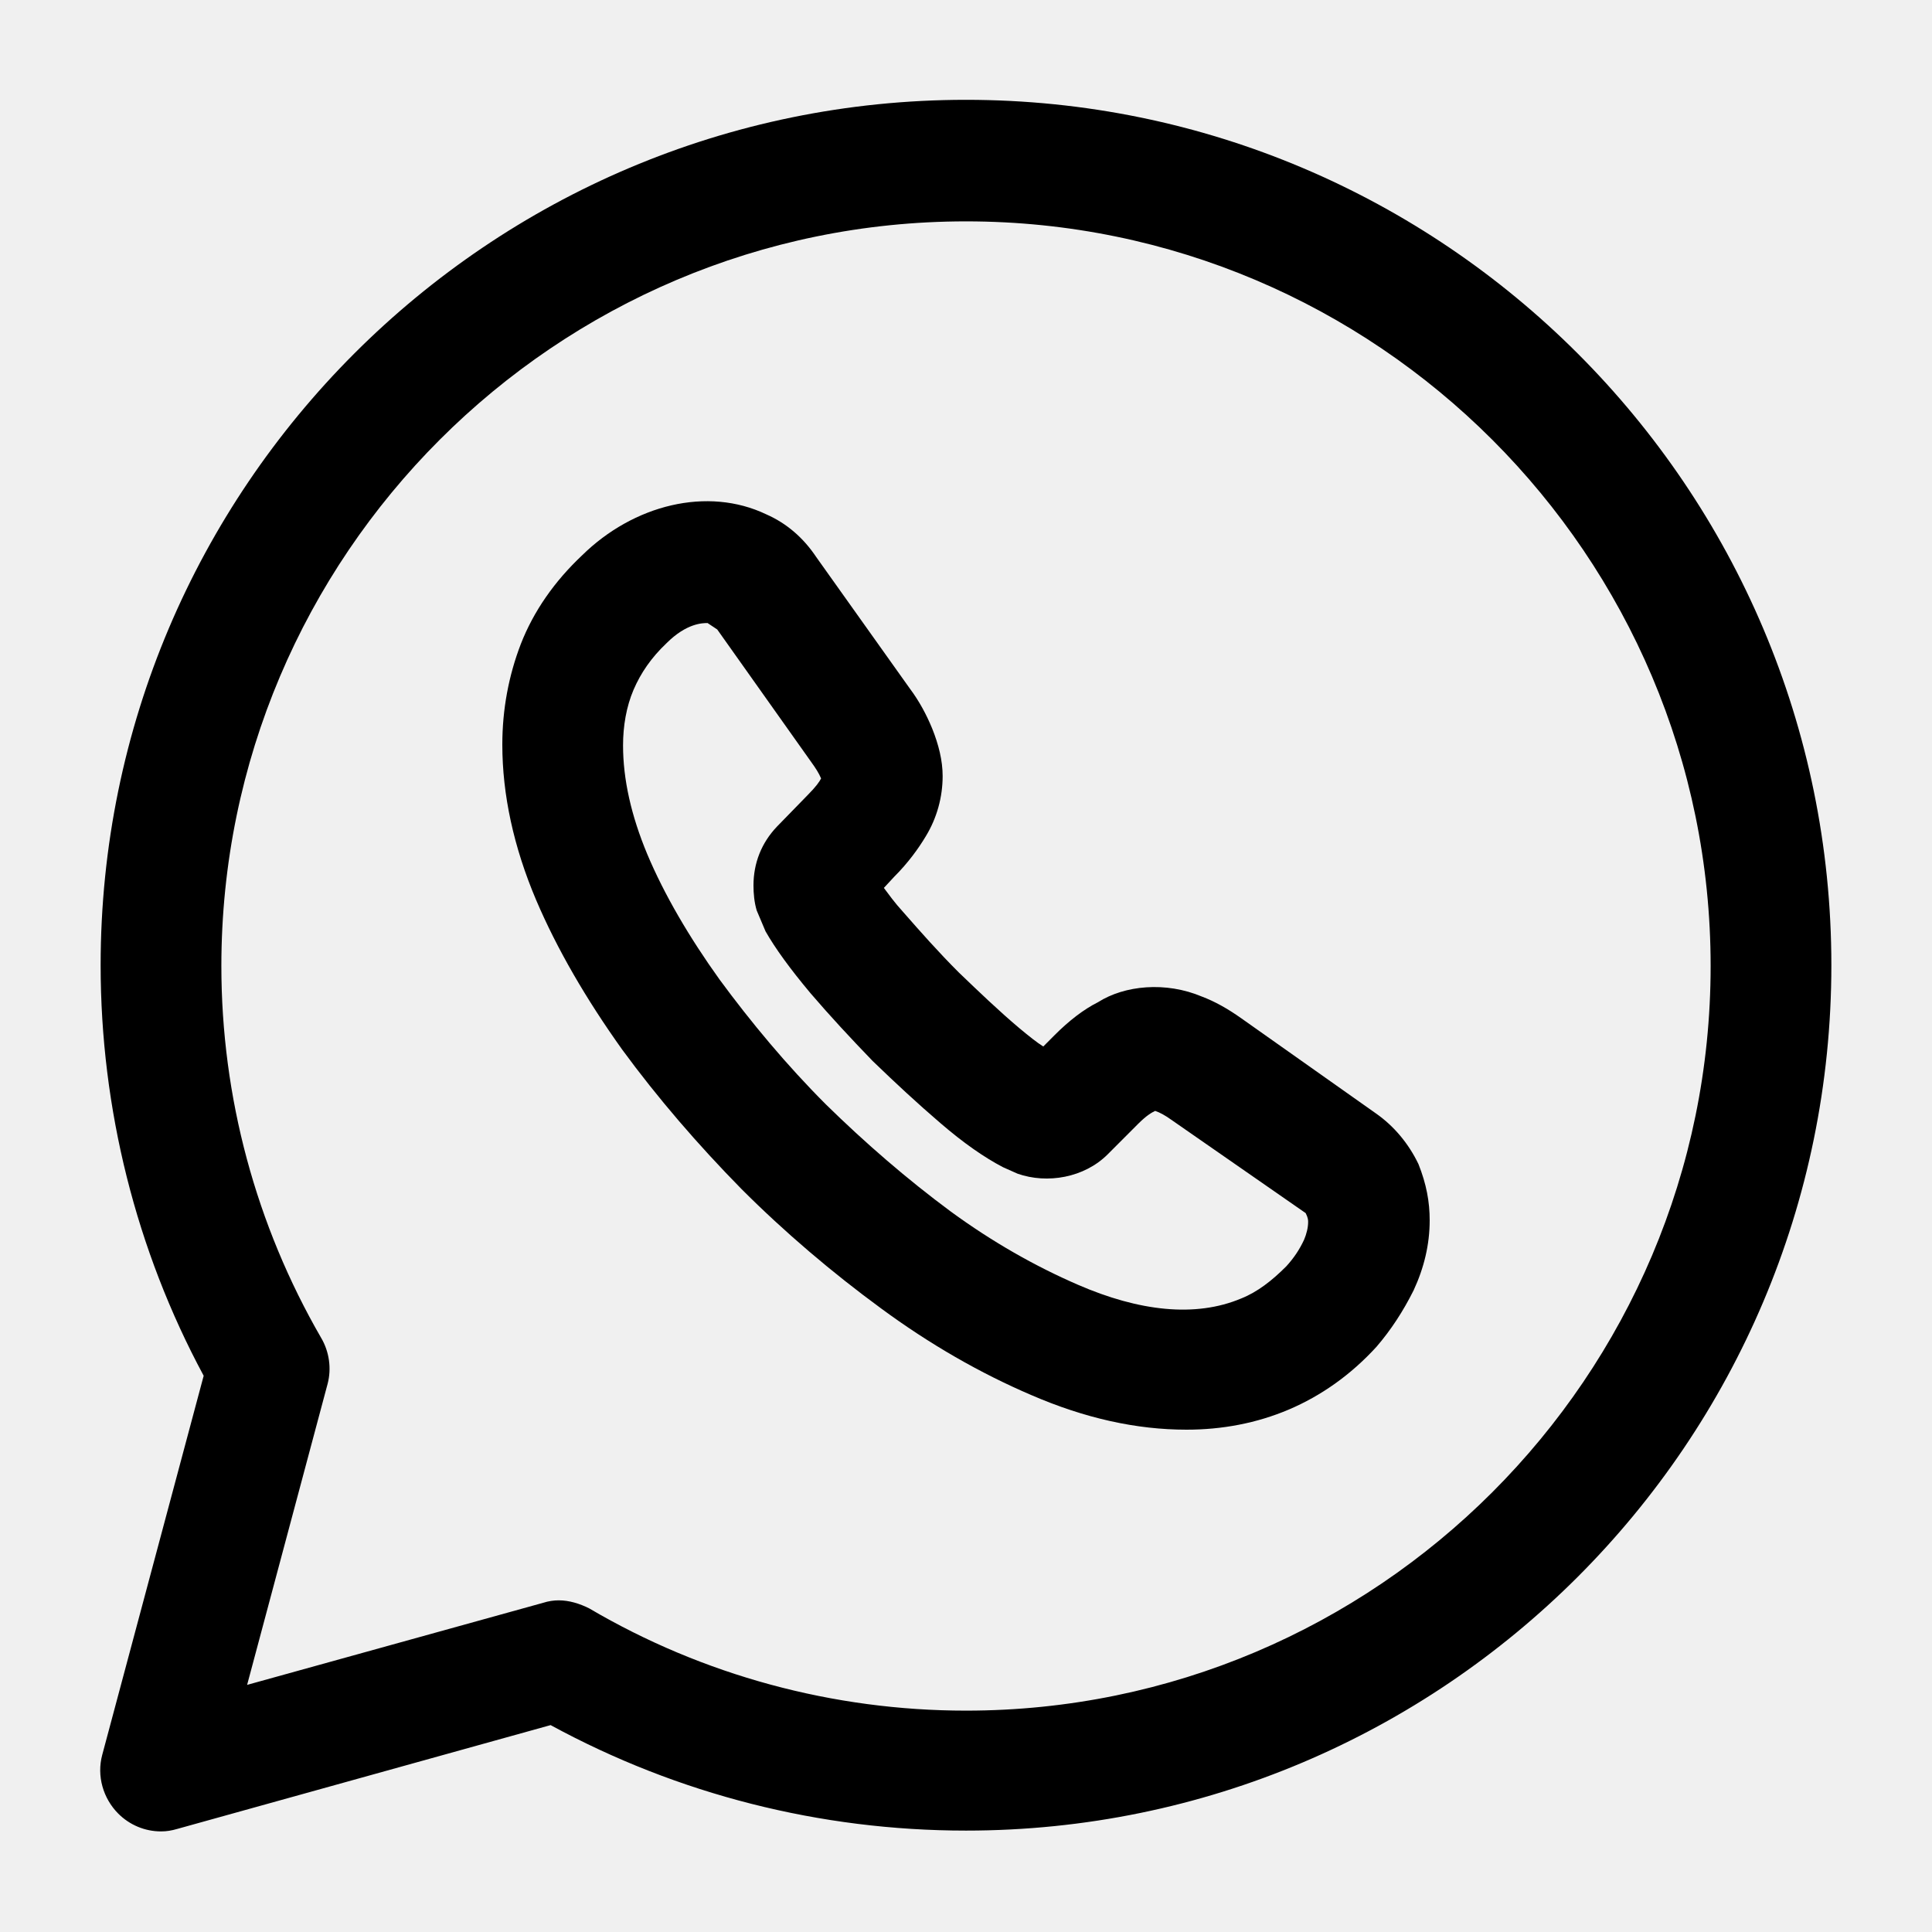
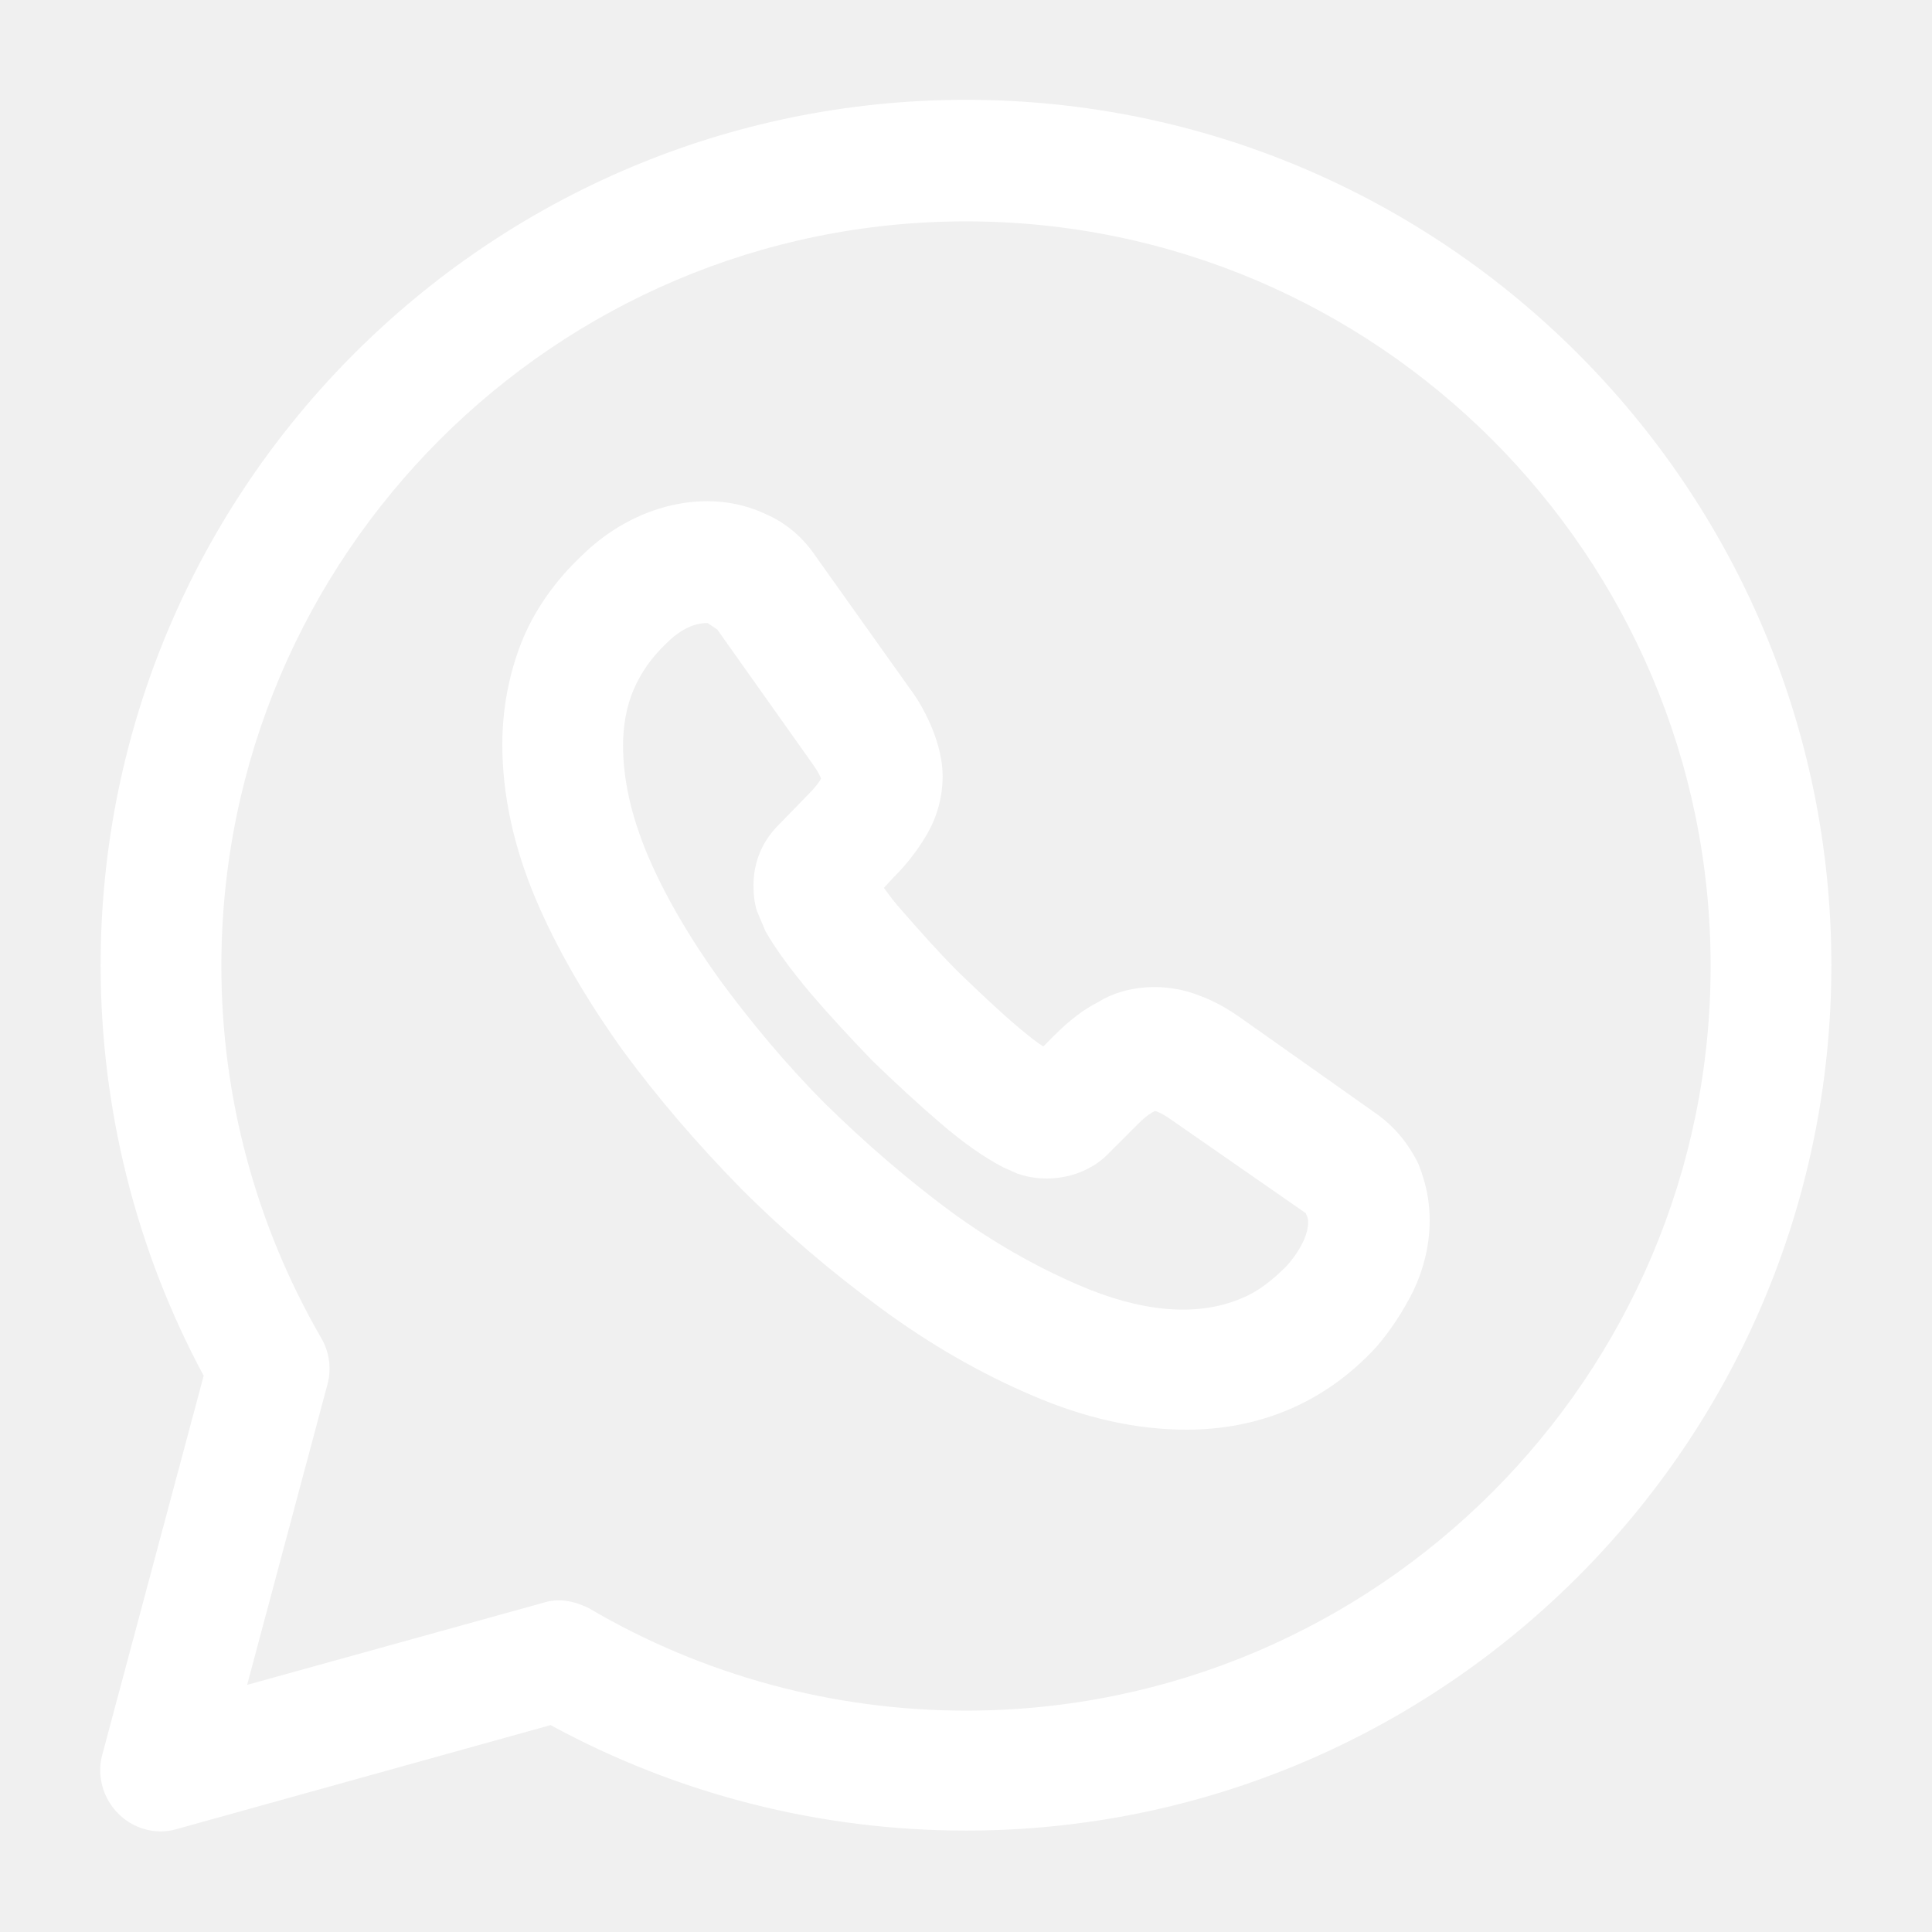
<svg xmlns="http://www.w3.org/2000/svg" width="45" height="45" viewBox="0 0 45 45" fill="none">
-   <path d="M3.75 42.657C3.375 42.657 3.019 42.507 2.756 42.244C2.4 41.888 2.25 41.363 2.381 40.875L4.744 32.044C3.169 29.119 2.344 25.819 2.344 22.481C2.344 11.363 11.381 2.325 22.5 2.325C33.619 2.325 42.656 11.363 42.656 22.481C42.656 33.6 33.619 42.638 22.5 42.638C19.106 42.638 15.788 41.794 12.825 40.181L4.125 42.6C3.994 42.638 3.881 42.657 3.75 42.657ZM13.012 37.275C13.256 37.275 13.5 37.35 13.725 37.463C16.369 39.019 19.406 39.844 22.5 39.844C32.062 39.844 39.844 32.063 39.844 22.5C39.844 12.938 32.062 5.156 22.5 5.156C12.938 5.156 5.156 12.938 5.156 22.5C5.156 25.556 5.963 28.538 7.481 31.163C7.669 31.482 7.725 31.875 7.631 32.231L5.756 39.244L12.656 37.331C12.769 37.294 12.9 37.275 13.012 37.275Z" fill="black" />
-   <path d="M27.637 33.3C26.475 33.3 25.275 33.037 24.019 32.493C22.837 31.987 21.656 31.312 20.512 30.468C19.387 29.643 18.281 28.706 17.269 27.693C16.256 26.662 15.319 25.575 14.494 24.45C13.65 23.268 12.975 22.106 12.487 20.962C11.962 19.724 11.7 18.506 11.7 17.343C11.7 16.518 11.85 15.731 12.131 15C12.431 14.231 12.919 13.537 13.556 12.937C14.756 11.756 16.481 11.325 17.85 11.981C18.319 12.187 18.712 12.525 19.012 12.975L21.187 16.031C21.412 16.331 21.581 16.649 21.712 16.968C21.863 17.343 21.956 17.718 21.956 18.075C21.956 18.562 21.825 19.05 21.562 19.481C21.394 19.762 21.15 20.1 20.831 20.418L20.587 20.681C20.7 20.831 20.831 21.018 21.037 21.243C21.431 21.693 21.862 22.181 22.331 22.649C22.8 23.099 23.269 23.549 23.737 23.943C23.962 24.131 24.15 24.281 24.3 24.375L24.562 24.112C24.9 23.774 25.238 23.512 25.575 23.343C26.194 22.95 27.15 22.856 27.994 23.212C28.294 23.325 28.594 23.493 28.912 23.718L32.044 25.931C32.475 26.231 32.812 26.643 33.038 27.112C33.225 27.581 33.3 27.993 33.3 28.425C33.3 28.987 33.169 29.531 32.925 30.056C32.681 30.543 32.4 30.975 32.062 31.368C31.462 32.025 30.769 32.512 30.019 32.831C29.269 33.15 28.462 33.3 27.637 33.3ZM16.481 14.512C16.369 14.512 15.994 14.512 15.525 14.981C15.169 15.318 14.925 15.675 14.756 16.068C14.588 16.462 14.512 16.912 14.512 17.362C14.512 18.15 14.7 18.993 15.075 19.893C15.469 20.831 16.05 21.825 16.762 22.818C17.494 23.812 18.319 24.806 19.238 25.725C20.156 26.625 21.131 27.468 22.144 28.218C23.119 28.931 24.113 29.493 25.106 29.924C26.531 30.543 27.844 30.693 28.912 30.243C29.287 30.093 29.625 29.831 29.962 29.493C30.131 29.306 30.262 29.118 30.375 28.875C30.431 28.743 30.469 28.593 30.469 28.462C30.469 28.424 30.469 28.368 30.412 28.256L27.281 26.081C27.15 25.987 27.019 25.912 26.906 25.875C26.831 25.912 26.719 25.968 26.512 26.174L25.8 26.887C25.256 27.431 24.394 27.581 23.7 27.337L23.363 27.187C22.931 26.962 22.444 26.625 21.9 26.156C21.375 25.706 20.869 25.237 20.325 24.712C19.8 24.168 19.331 23.662 18.881 23.137C18.394 22.556 18.056 22.087 17.831 21.693L17.625 21.206C17.569 21.018 17.55 20.812 17.55 20.625C17.55 20.1 17.738 19.631 18.094 19.256L18.806 18.525C19.012 18.318 19.087 18.206 19.125 18.131C19.069 18 18.994 17.887 18.9 17.756L16.706 14.662L16.481 14.512Z" fill="black" />
+   <path d="M3.75 42.657C3.375 42.657 3.019 42.507 2.756 42.244C2.4 41.888 2.25 41.363 2.381 40.875L4.744 32.044C3.169 29.119 2.344 25.819 2.344 22.481C2.344 11.363 11.381 2.325 22.5 2.325C33.619 2.325 42.656 11.363 42.656 22.481C42.656 33.6 33.619 42.638 22.5 42.638C19.106 42.638 15.788 41.794 12.825 40.181L4.125 42.6C3.994 42.638 3.881 42.657 3.75 42.657ZM13.012 37.275C13.256 37.275 13.5 37.35 13.725 37.463C16.369 39.019 19.406 39.844 22.5 39.844C32.062 39.844 39.844 32.063 39.844 22.5C39.844 12.938 32.062 5.156 22.5 5.156C12.938 5.156 5.156 12.938 5.156 22.5C5.156 25.556 5.963 28.538 7.481 31.163C7.669 31.482 7.725 31.875 7.631 32.231L5.756 39.244L12.656 37.331C12.769 37.294 12.9 37.275 13.012 37.275Z" fill="white" />
+   <path d="M27.637 33.3C26.475 33.3 25.275 33.037 24.019 32.493C22.837 31.987 21.656 31.312 20.512 30.468C19.387 29.643 18.281 28.706 17.269 27.693C16.256 26.662 15.319 25.575 14.494 24.45C13.65 23.268 12.975 22.106 12.487 20.962C11.962 19.724 11.7 18.506 11.7 17.343C11.7 16.518 11.85 15.731 12.131 15C12.431 14.231 12.919 13.537 13.556 12.937C14.756 11.756 16.481 11.325 17.85 11.981C18.319 12.187 18.712 12.525 19.012 12.975L21.187 16.031C21.412 16.331 21.581 16.649 21.712 16.968C21.863 17.343 21.956 17.718 21.956 18.075C21.956 18.562 21.825 19.05 21.562 19.481C21.394 19.762 21.15 20.1 20.831 20.418L20.587 20.681C20.7 20.831 20.831 21.018 21.037 21.243C21.431 21.693 21.862 22.181 22.331 22.649C22.8 23.099 23.269 23.549 23.737 23.943C23.962 24.131 24.15 24.281 24.3 24.375L24.562 24.112C24.9 23.774 25.238 23.512 25.575 23.343C26.194 22.95 27.15 22.856 27.994 23.212C28.294 23.325 28.594 23.493 28.912 23.718L32.044 25.931C32.475 26.231 32.812 26.643 33.038 27.112C33.225 27.581 33.3 27.993 33.3 28.425C33.3 28.987 33.169 29.531 32.925 30.056C32.681 30.543 32.4 30.975 32.062 31.368C31.462 32.025 30.769 32.512 30.019 32.831C29.269 33.15 28.462 33.3 27.637 33.3ZM16.481 14.512C16.369 14.512 15.994 14.512 15.525 14.981C15.169 15.318 14.925 15.675 14.756 16.068C14.588 16.462 14.512 16.912 14.512 17.362C14.512 18.15 14.7 18.993 15.075 19.893C15.469 20.831 16.05 21.825 16.762 22.818C17.494 23.812 18.319 24.806 19.238 25.725C20.156 26.625 21.131 27.468 22.144 28.218C23.119 28.931 24.113 29.493 25.106 29.924C26.531 30.543 27.844 30.693 28.912 30.243C29.287 30.093 29.625 29.831 29.962 29.493C30.131 29.306 30.262 29.118 30.375 28.875C30.431 28.743 30.469 28.593 30.469 28.462C30.469 28.424 30.469 28.368 30.412 28.256L27.281 26.081C27.15 25.987 27.019 25.912 26.906 25.875C26.831 25.912 26.719 25.968 26.512 26.174L25.8 26.887C25.256 27.431 24.394 27.581 23.7 27.337L23.363 27.187C22.931 26.962 22.444 26.625 21.9 26.156C21.375 25.706 20.869 25.237 20.325 24.712C19.8 24.168 19.331 23.662 18.881 23.137C18.394 22.556 18.056 22.087 17.831 21.693L17.625 21.206C17.569 21.018 17.55 20.812 17.55 20.625C17.55 20.1 17.738 19.631 18.094 19.256L18.806 18.525C19.012 18.318 19.087 18.206 19.125 18.131C19.069 18 18.994 17.887 18.9 17.756L16.706 14.662L16.481 14.512Z" fill="white" />
</svg>
